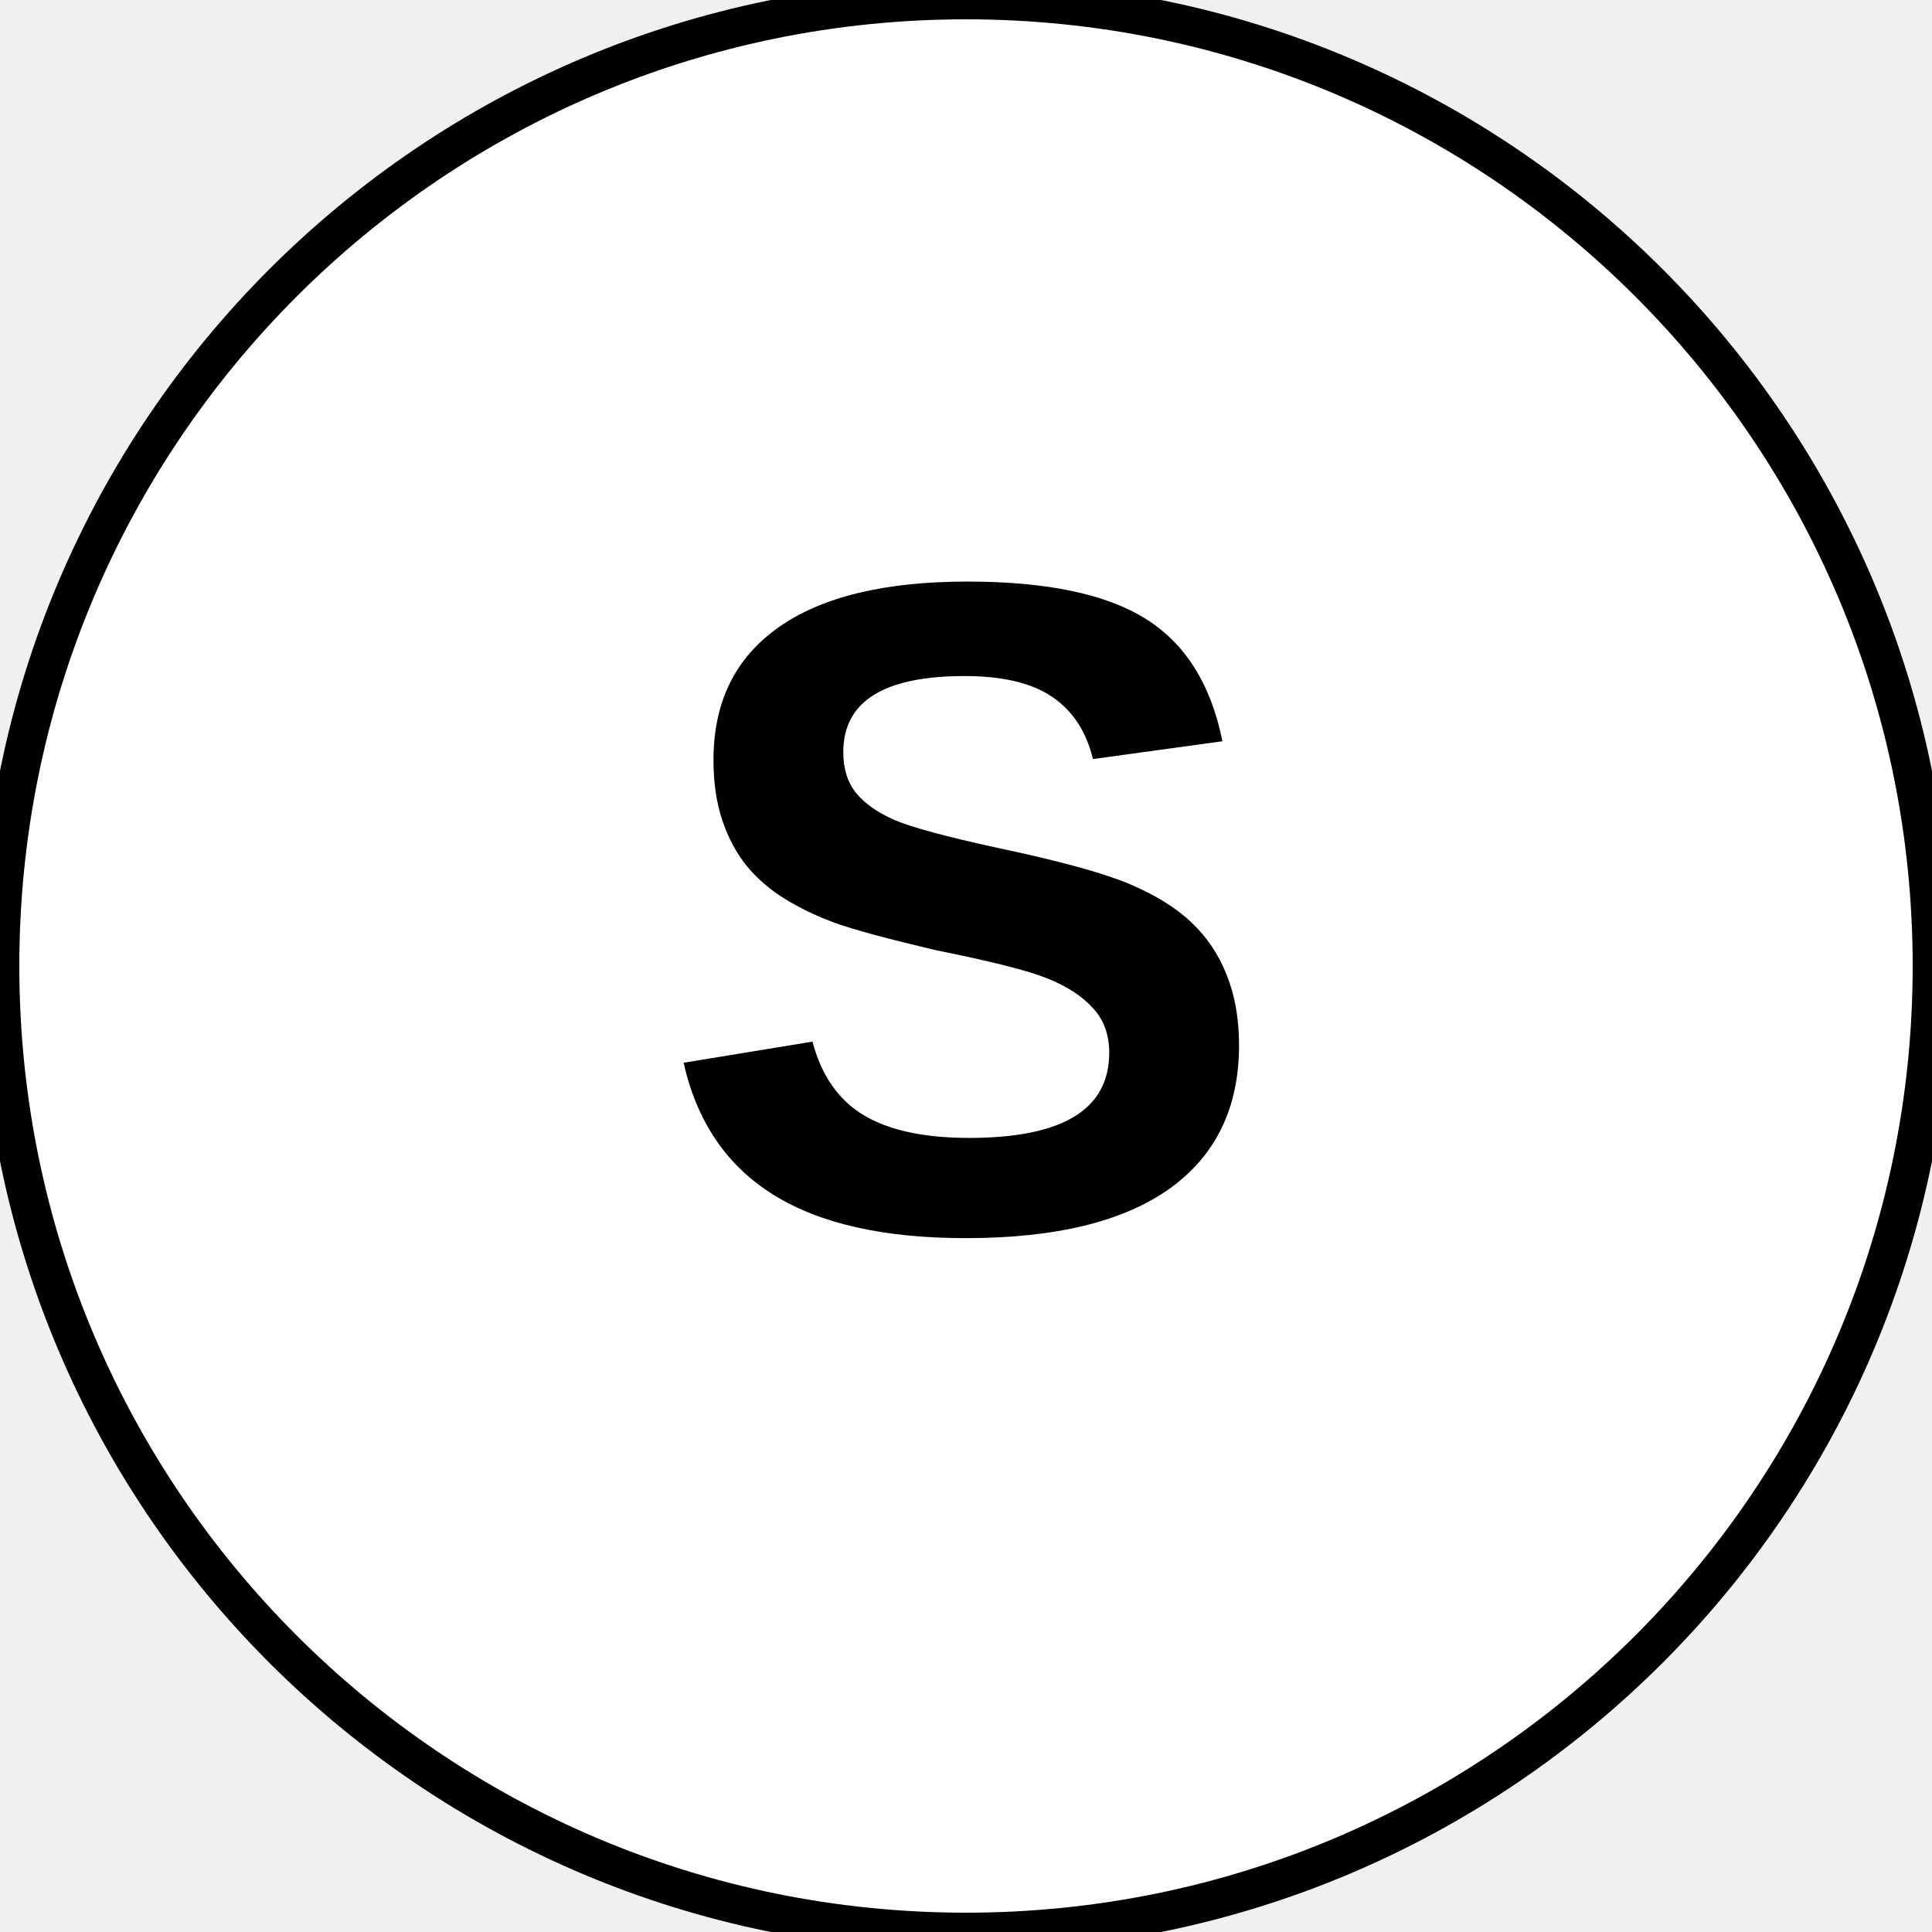
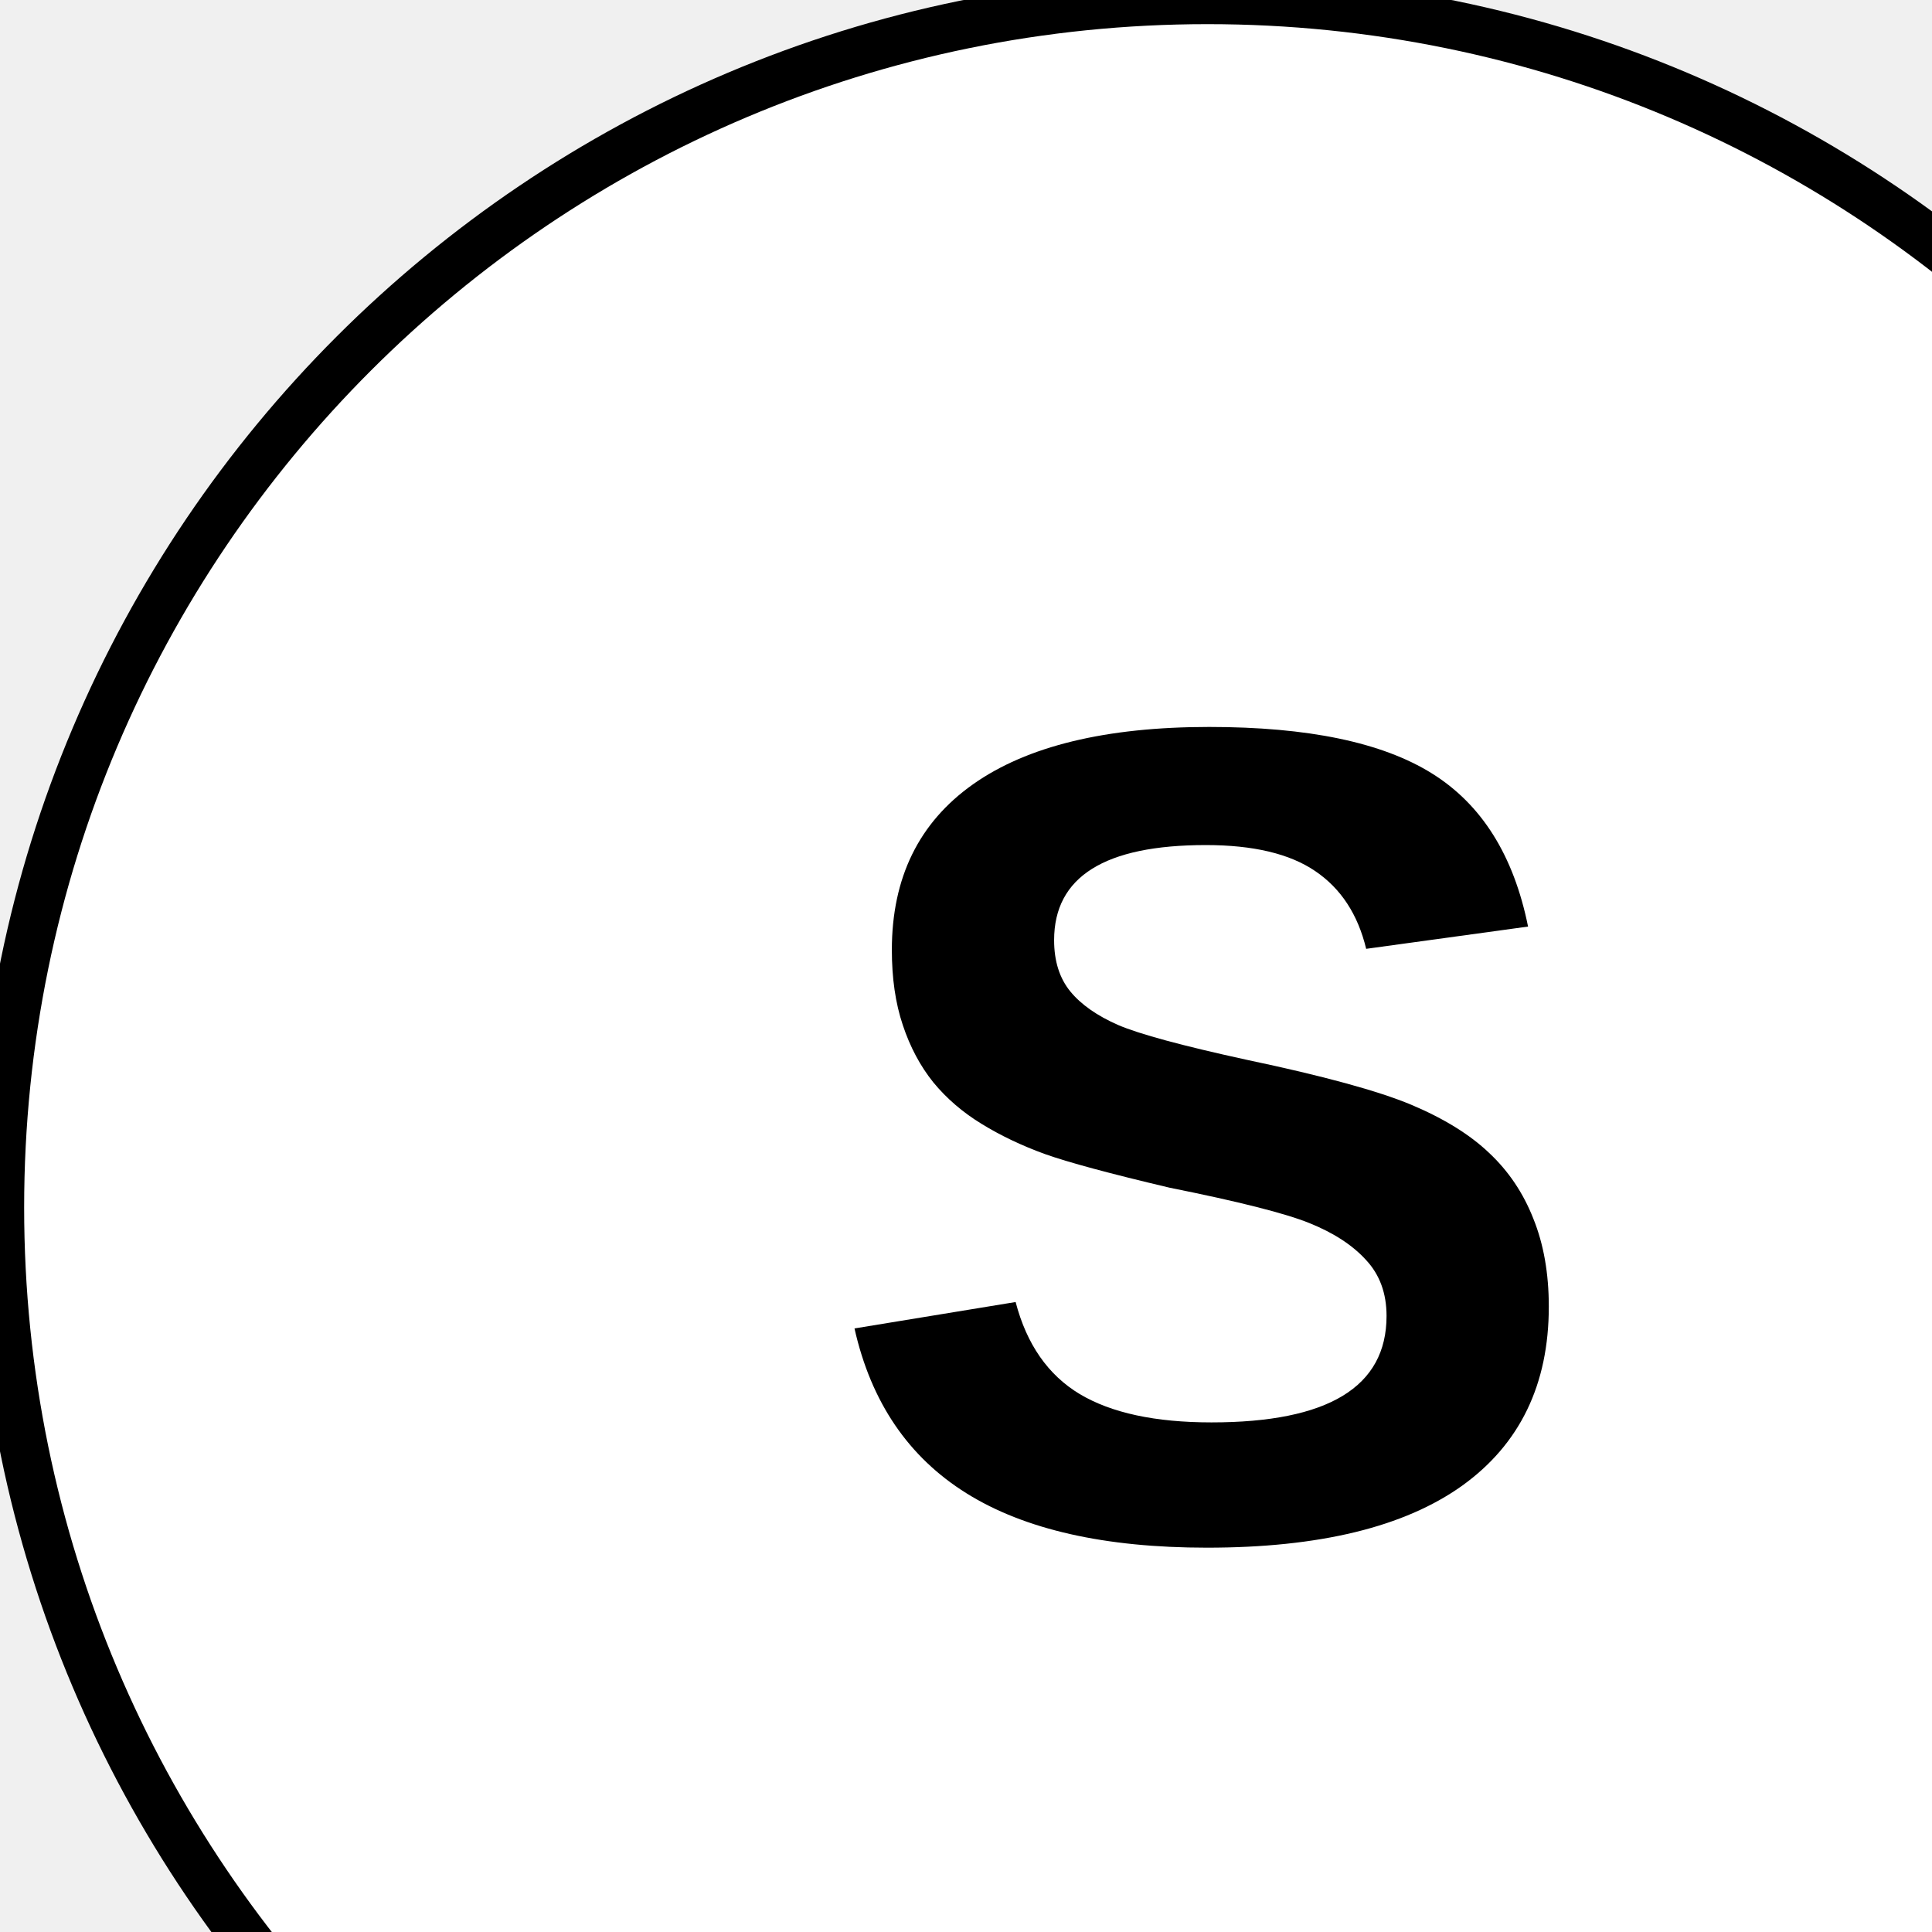
- <svg xmlns="http://www.w3.org/2000/svg" width="100" height="100">
+ <svg xmlns="http://www.w3.org/2000/svg" width="80" height="80">
  <circle cx="50" cy="50" r="50" fill="white" stroke="black" stroke-width="2" />
  <text x="50" y="50" font-family="Arial" font-size="48" font-weight="bold" fill="black" text-anchor="middle" dominant-baseline="middle">
    S
  </text>
</svg>
